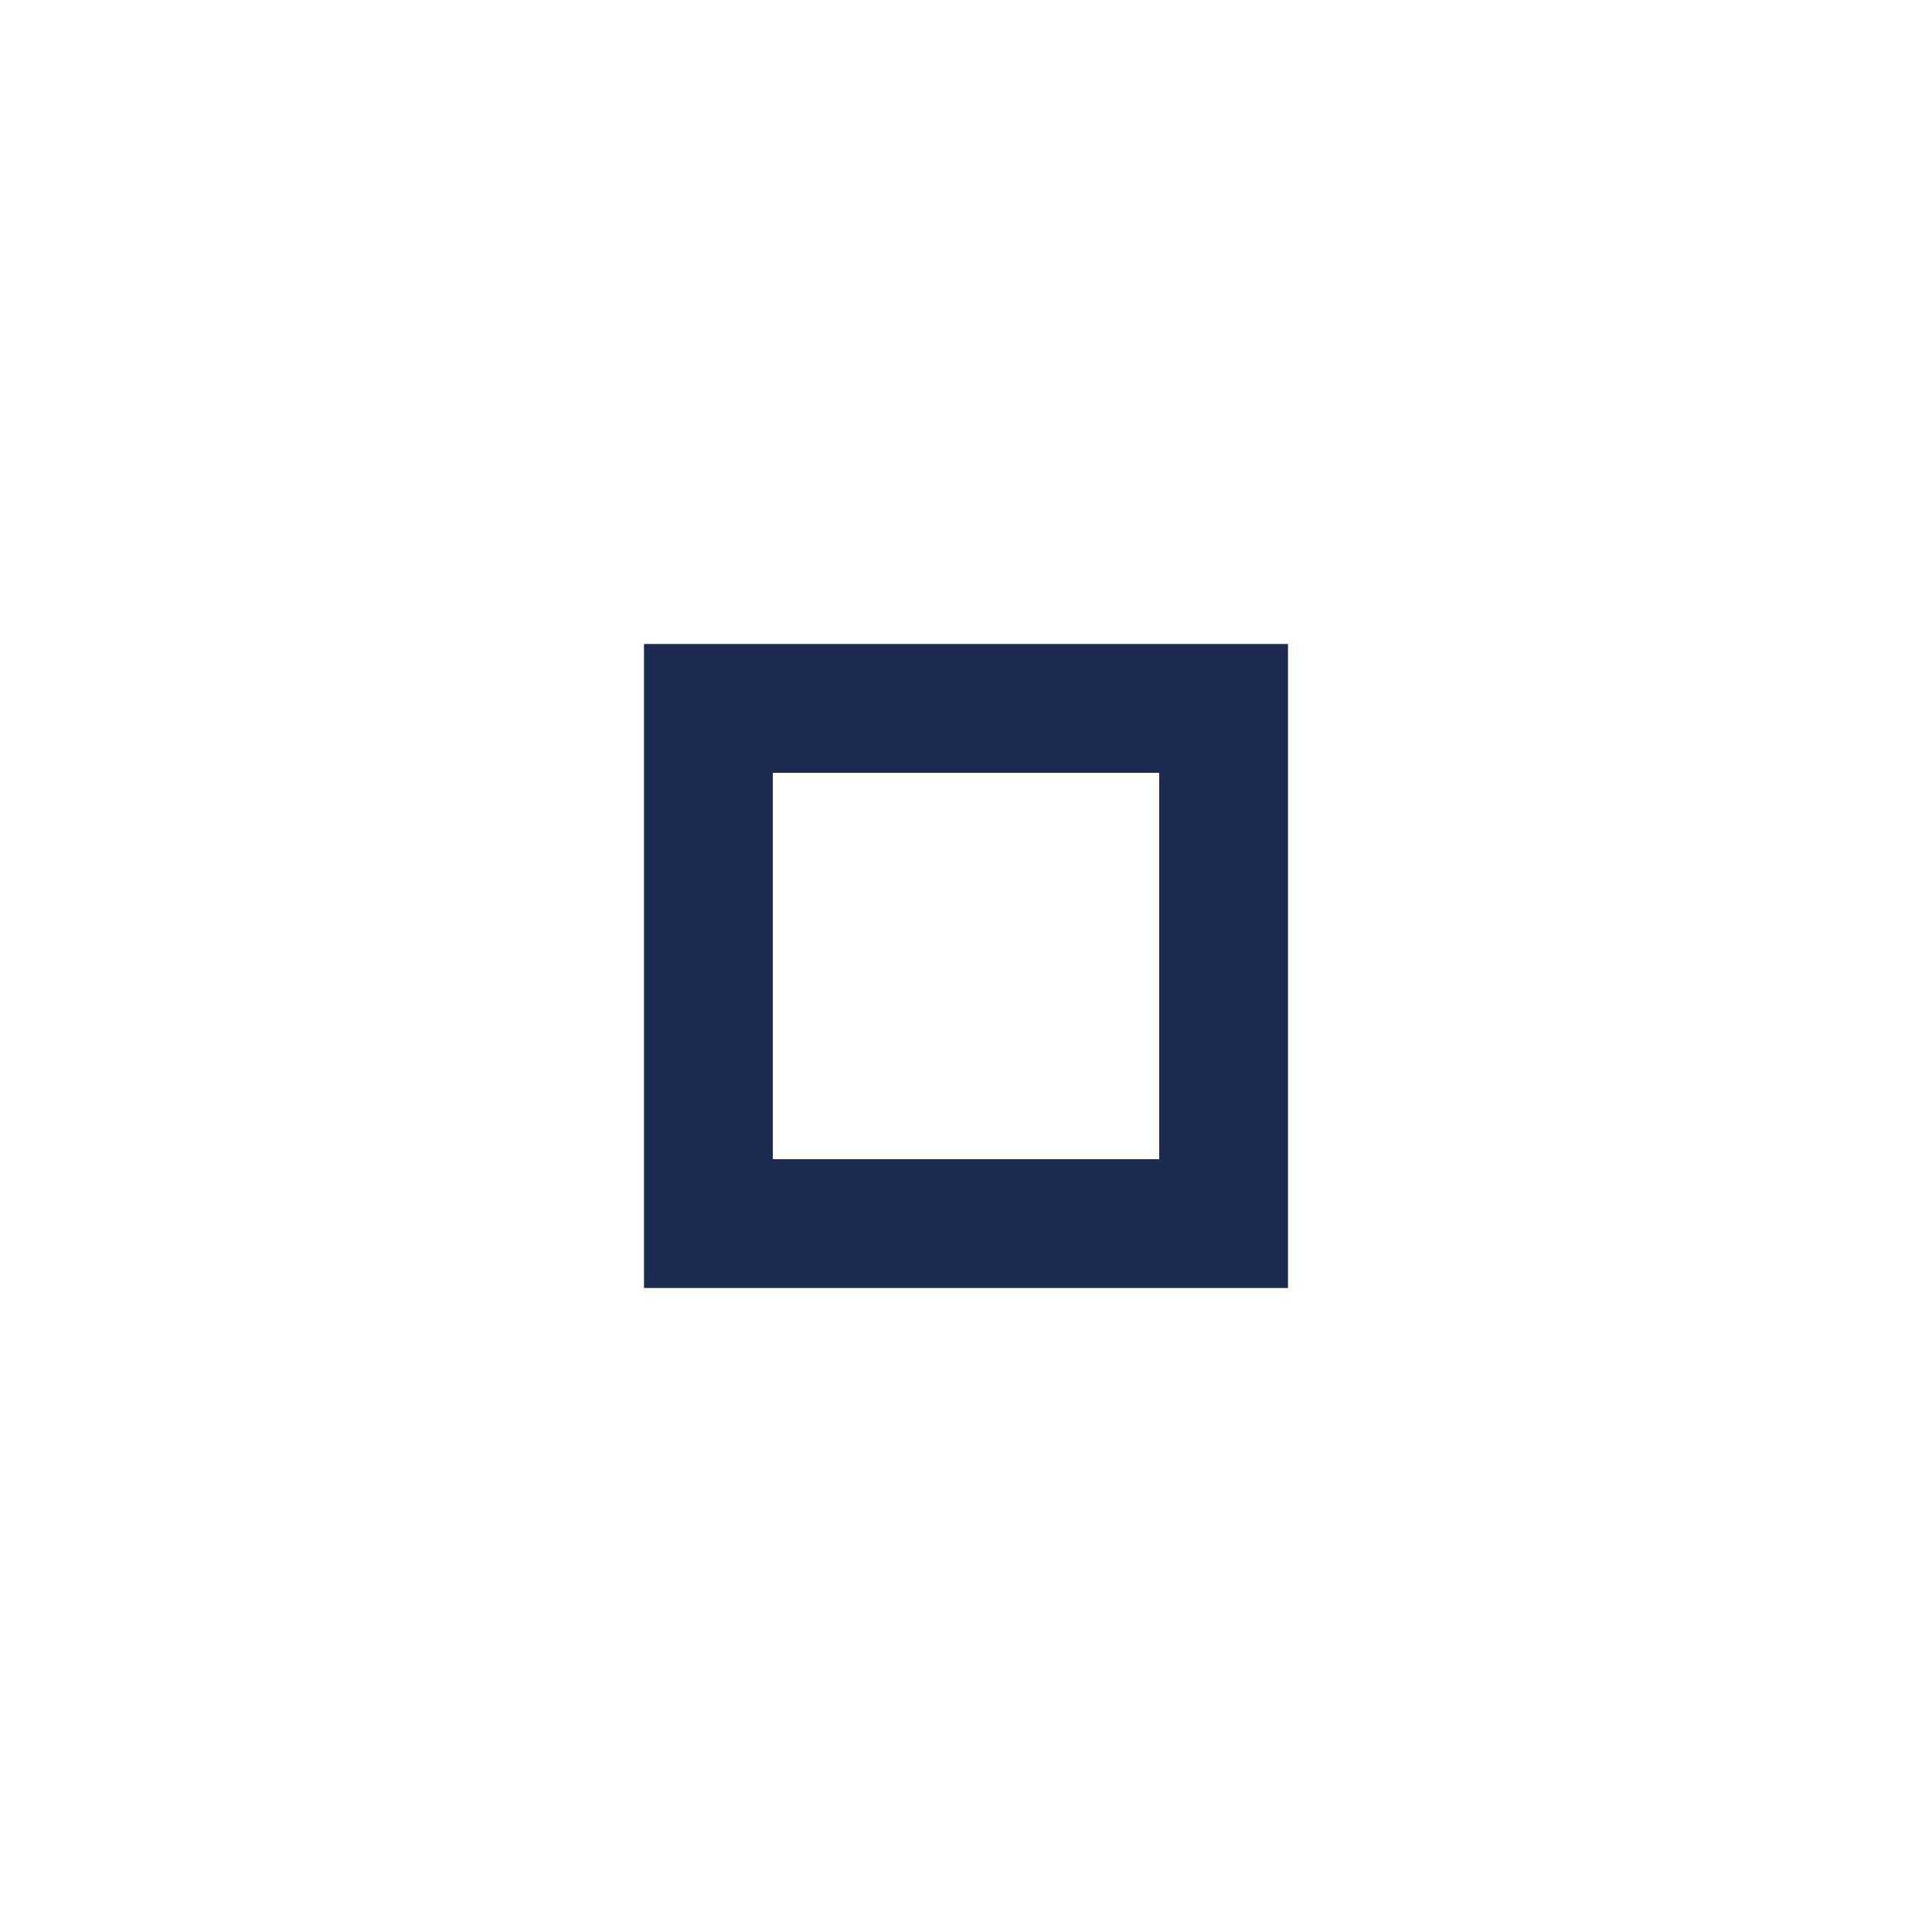
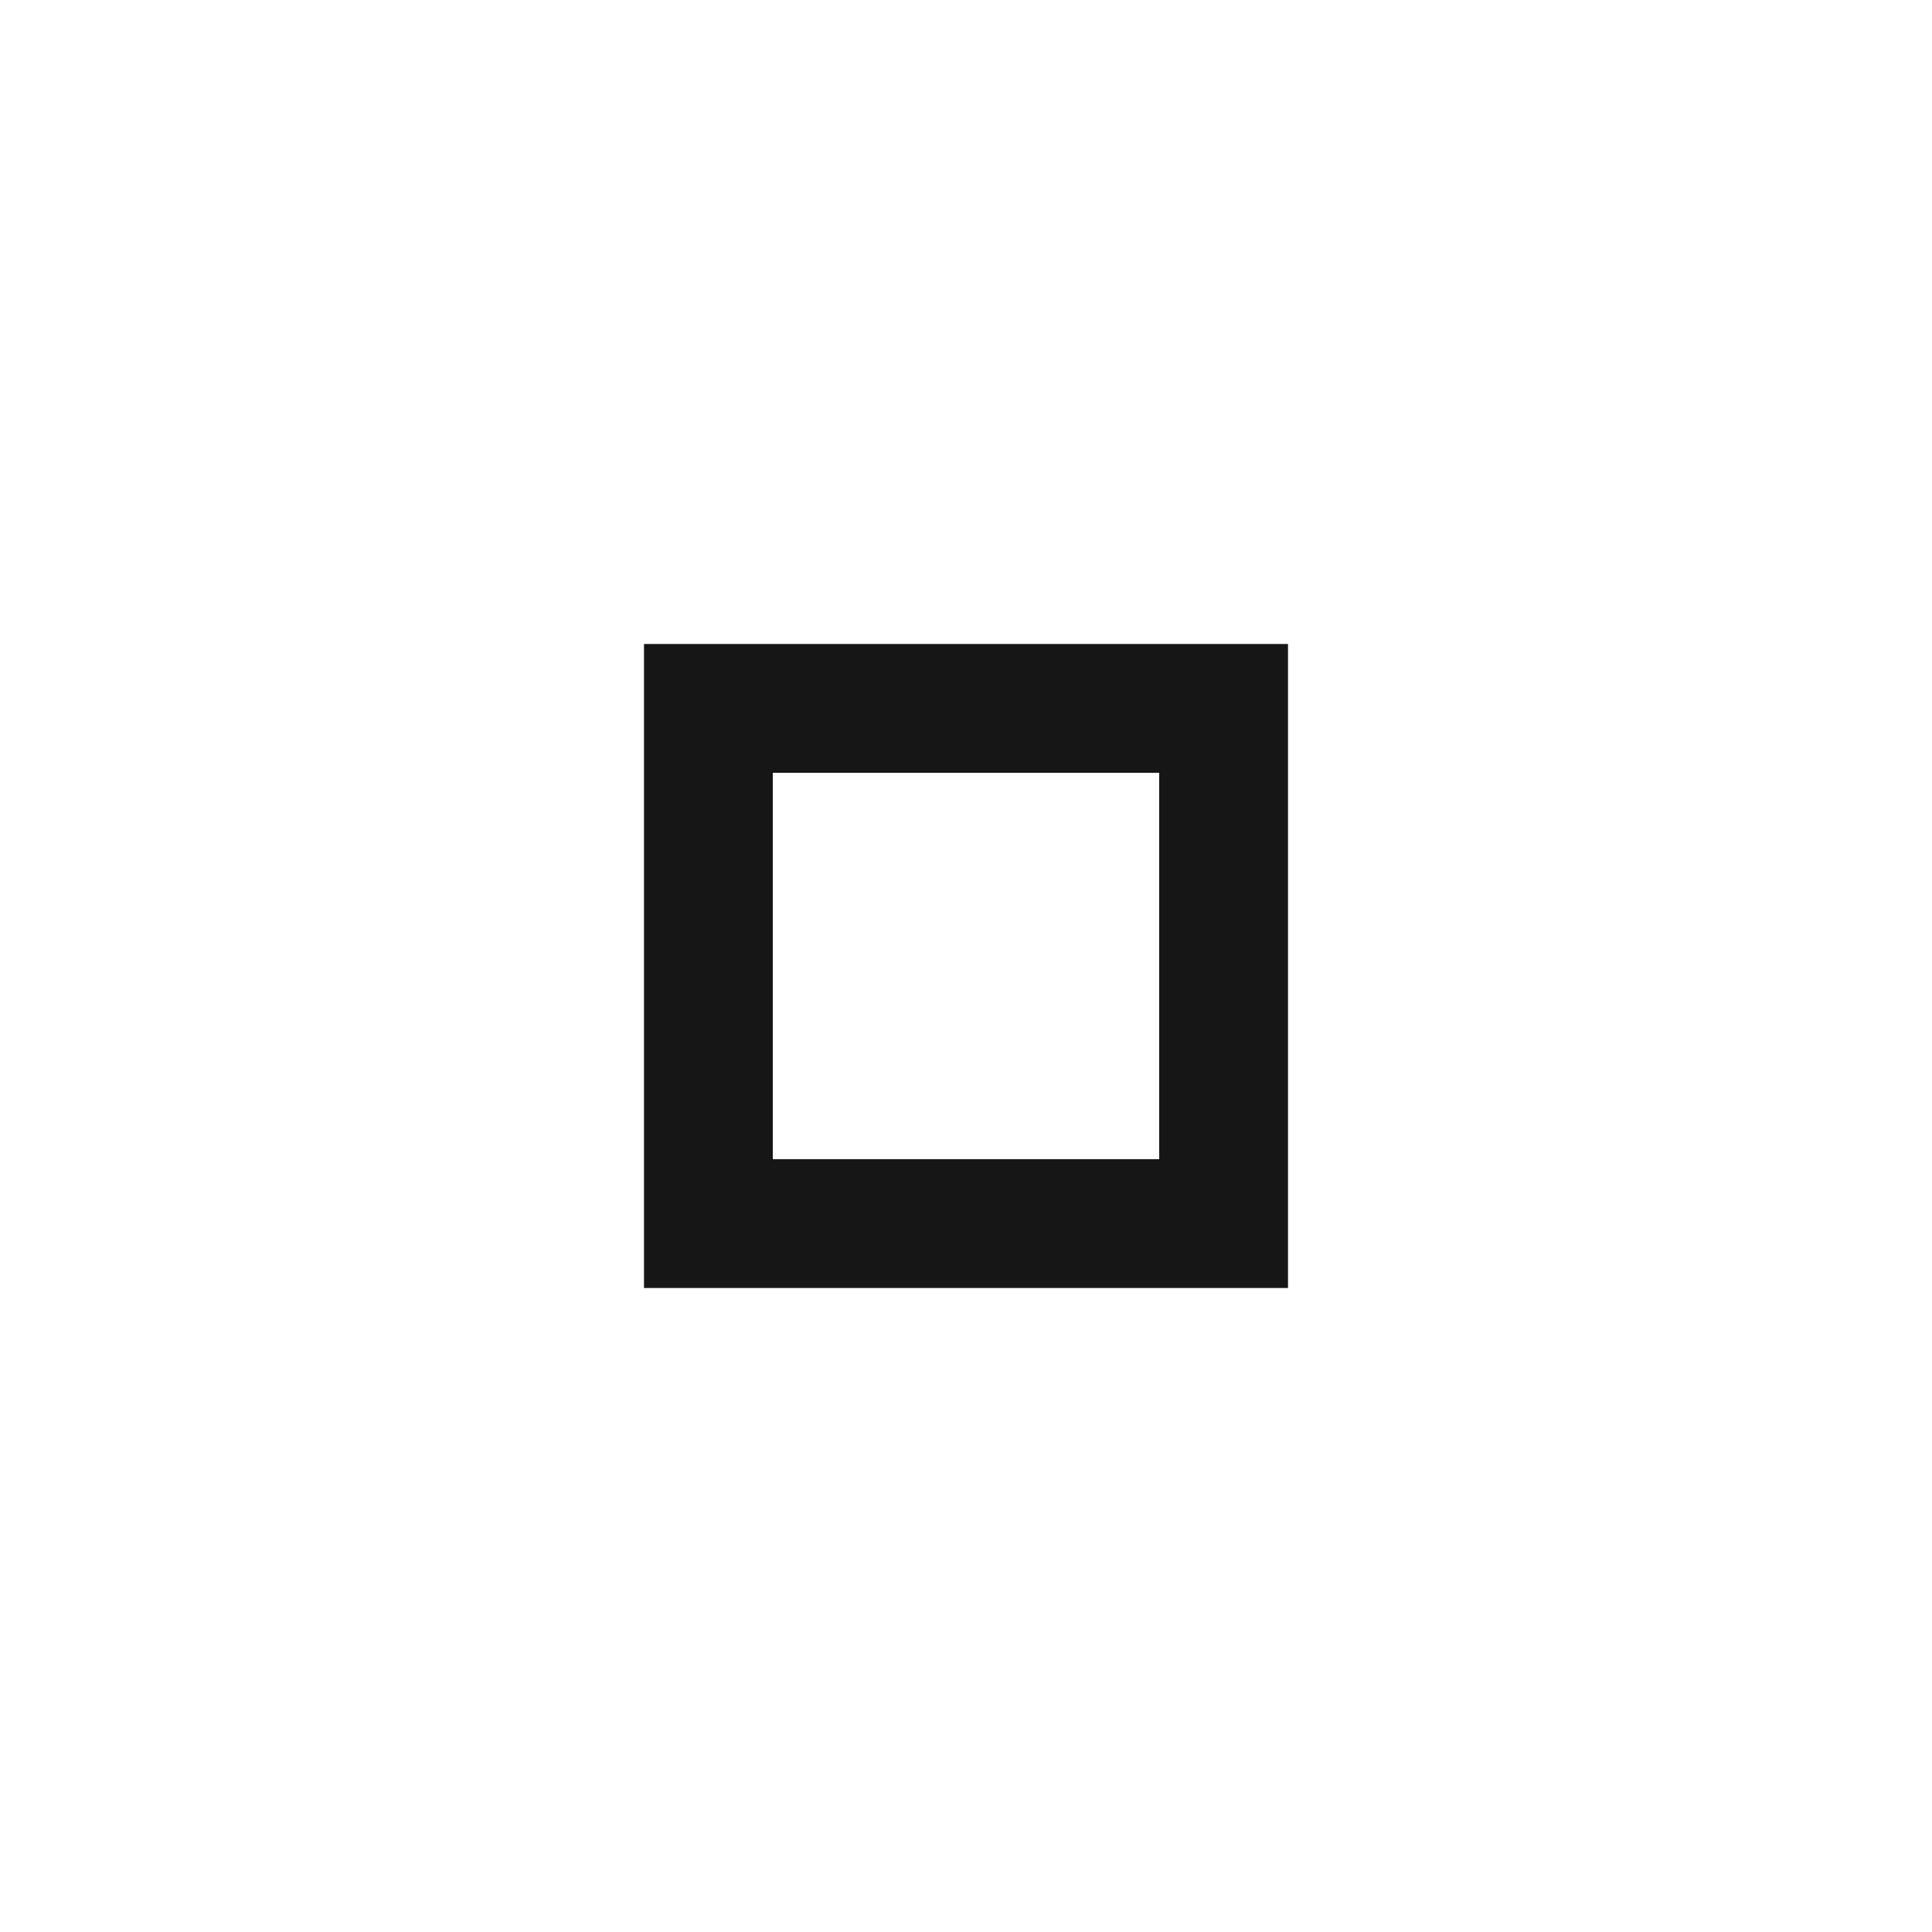
<svg xmlns="http://www.w3.org/2000/svg" width="30" height="30" viewBox="0 0 30 30">
-   <g fill="#1d2b53">
+   <g fill="#161616">
    <rect x="10" y="10" width="10" height="2" />
    <rect x="10" y="18" width="10" height="2" />
    <rect x="10" y="12" width="2" height="6" />
    <rect x="18" y="12" width="2" height="6" />
  </g>
</svg>
